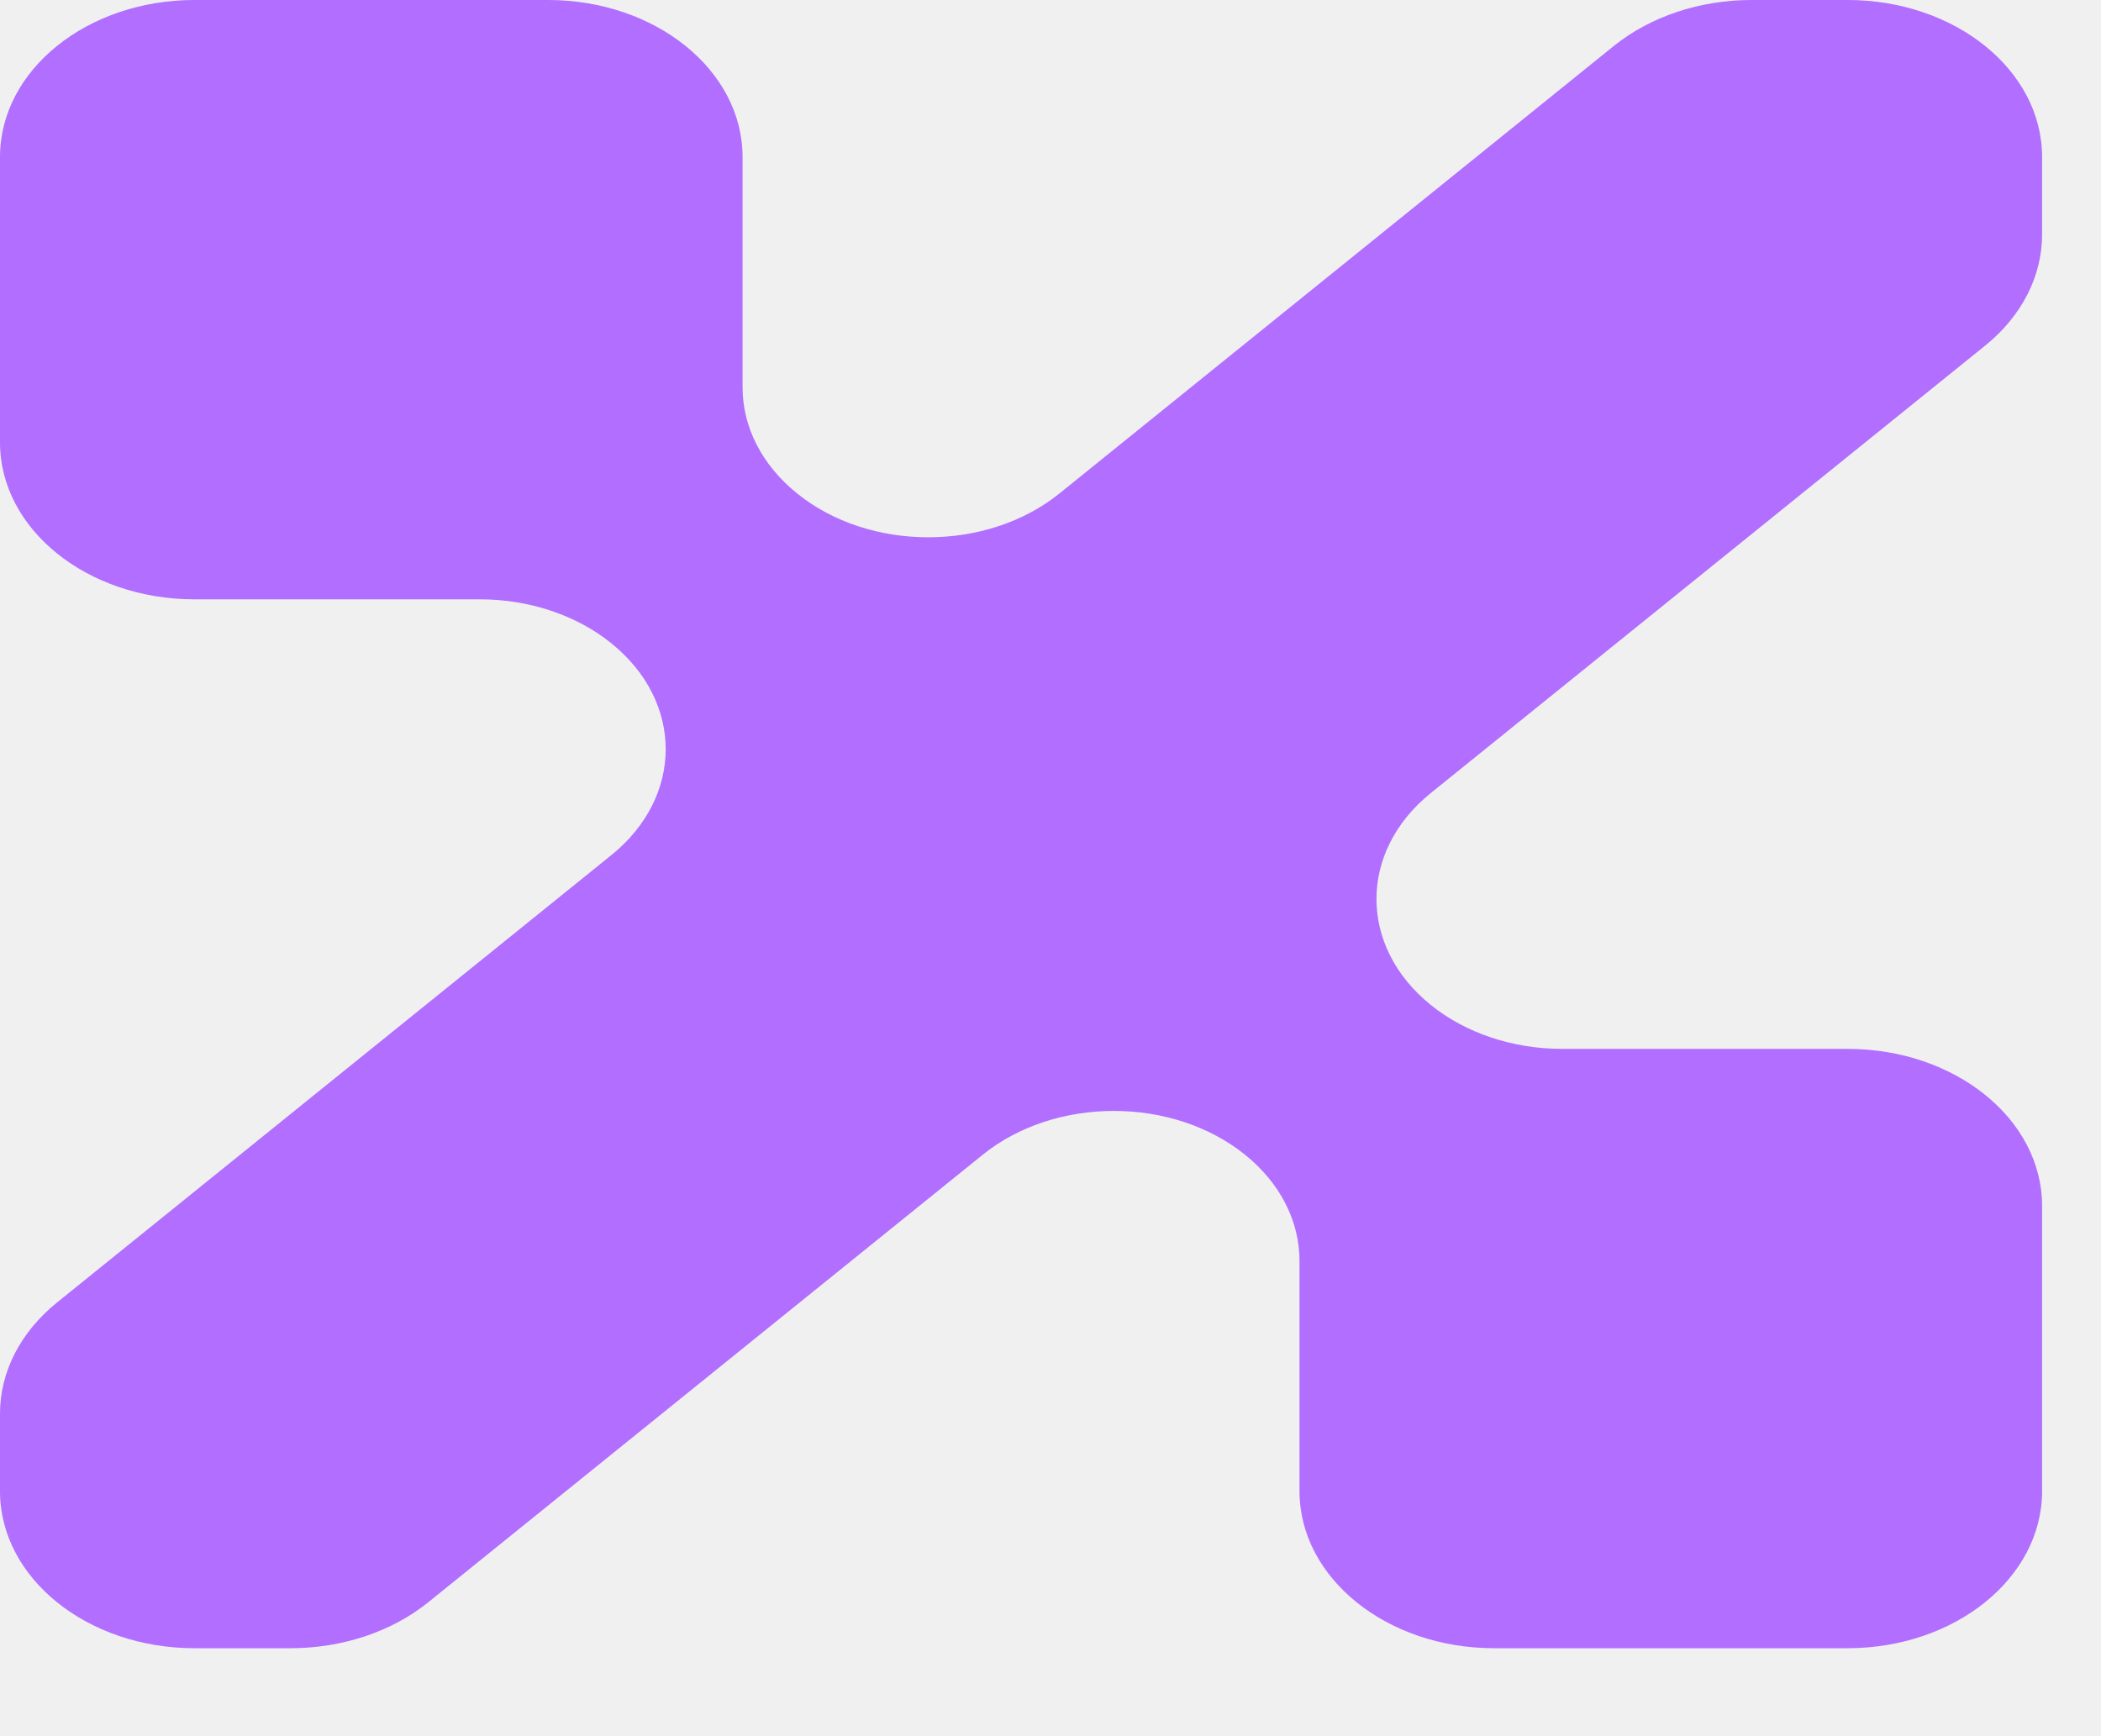
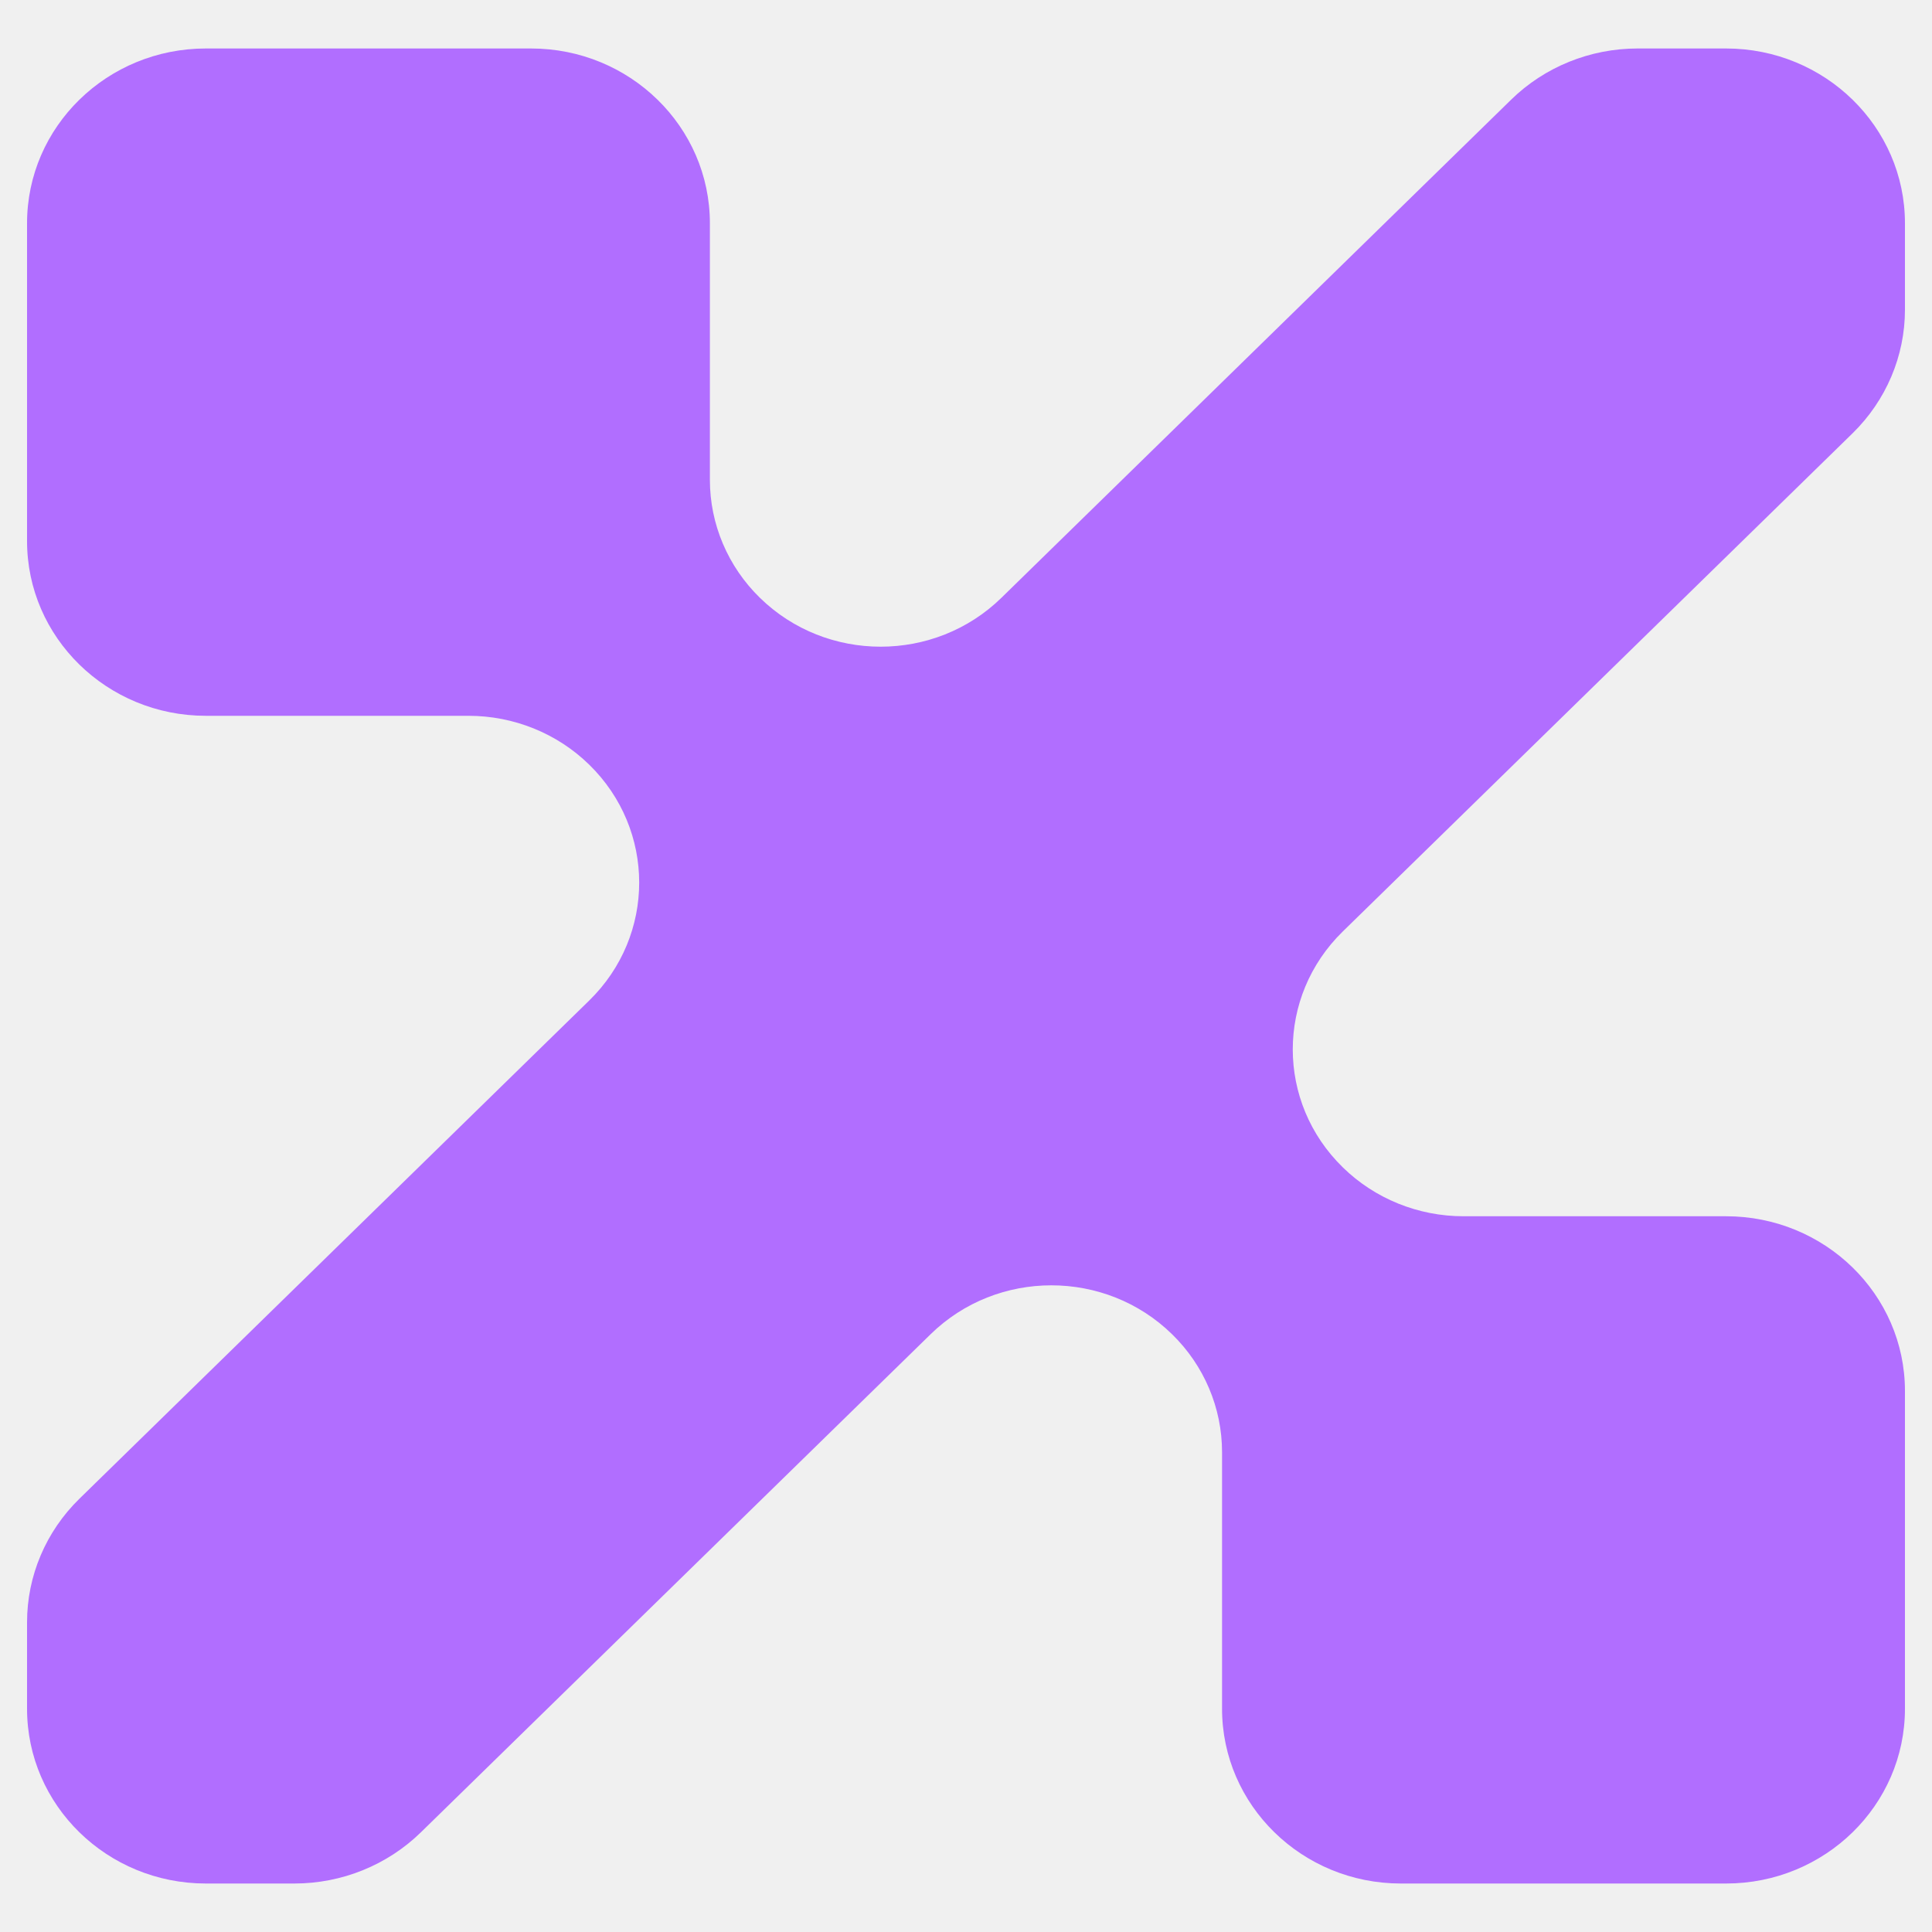
- <svg xmlns="http://www.w3.org/2000/svg" width="23" height="19" viewBox="0 0 23 19" fill="none">
-   <path d="M0 4.844V1.719C0 0.769 0.953 0 2.129 0H6C7.176 0 8.129 0.769 8.129 1.719V4.242C8.129 4.677 8.343 5.094 8.725 5.402C9.518 6.043 10.805 6.043 11.599 5.402L17.667 0.503C18.067 0.181 18.608 0 19.173 0H20.226C21.402 0 22.355 0.769 22.355 1.719V2.569C22.355 3.025 22.131 3.462 21.732 3.784L15.663 8.683C14.87 9.324 14.87 10.363 15.663 11.003C16.044 11.311 16.561 11.484 17.1 11.484H20.226C21.402 11.484 22.355 12.253 22.355 13.203V16.327C22.355 17.276 21.402 18.046 20.226 18.046H16.355C15.18 18.046 14.226 17.276 14.226 16.327V13.804C14.226 13.369 14.012 12.951 13.631 12.644C12.837 12.003 11.55 12.003 10.757 12.644L4.688 17.543C4.289 17.865 3.747 18.046 3.183 18.046H2.129C0.953 18.046 0 17.276 0 16.327V15.477C0 15.021 0.224 14.584 0.624 14.261L6.692 9.363C7.486 8.722 7.486 7.683 6.692 7.043C6.311 6.735 5.794 6.562 5.255 6.562H2.129C0.953 6.562 0 5.793 0 4.844Z" fill="#B16EFF" />
+ <svg xmlns="http://www.w3.org/2000/svg" width="32" height="32" viewBox="0 0 32 32" fill="none">
+   <g clip-path="url(#clip0_301_1221)">
+     <path d="M0.448 8.961V3.698C0.448 2.099 1.774 0.803 3.41 0.803H8.796C10.432 0.803 11.758 2.099 11.758 3.698V7.948C11.758 8.681 12.056 9.384 12.587 9.902C13.691 10.981 15.481 10.981 16.586 9.902L25.029 1.651C25.584 1.108 26.338 0.803 27.123 0.803H28.589C30.225 0.803 31.552 2.099 31.552 3.698V5.131C31.552 5.898 31.239 6.634 30.684 7.177L22.241 15.428C21.136 16.507 21.136 18.256 22.241 19.335C22.771 19.854 23.49 20.145 24.24 20.145H28.589C30.225 20.145 31.552 21.441 31.552 23.039V28.302C31.552 29.901 30.225 31.197 28.589 31.197H23.203C21.567 31.197 20.241 29.901 20.241 28.302V24.052C20.241 23.319 19.943 22.616 19.413 22.099C18.309 21.019 16.518 21.019 15.414 22.099L6.971 30.349C6.415 30.892 5.662 31.197 4.876 31.197H3.41C1.774 31.197 0.448 29.901 0.448 28.302V26.87C0.448 26.102 0.76 25.366 1.316 24.823L9.759 16.572C10.863 15.493 10.863 13.744 9.759 12.665C9.229 12.147 8.51 11.856 7.76 11.856H3.41C1.774 11.856 0.448 10.56 0.448 8.961Z" fill="#B16EFF" />
+   </g>
+   <defs>
+     <clipPath id="clip0_301_1221">
+       <rect width="32" height="32" fill="white" />
+     </clipPath>
+   </defs>
</svg>
